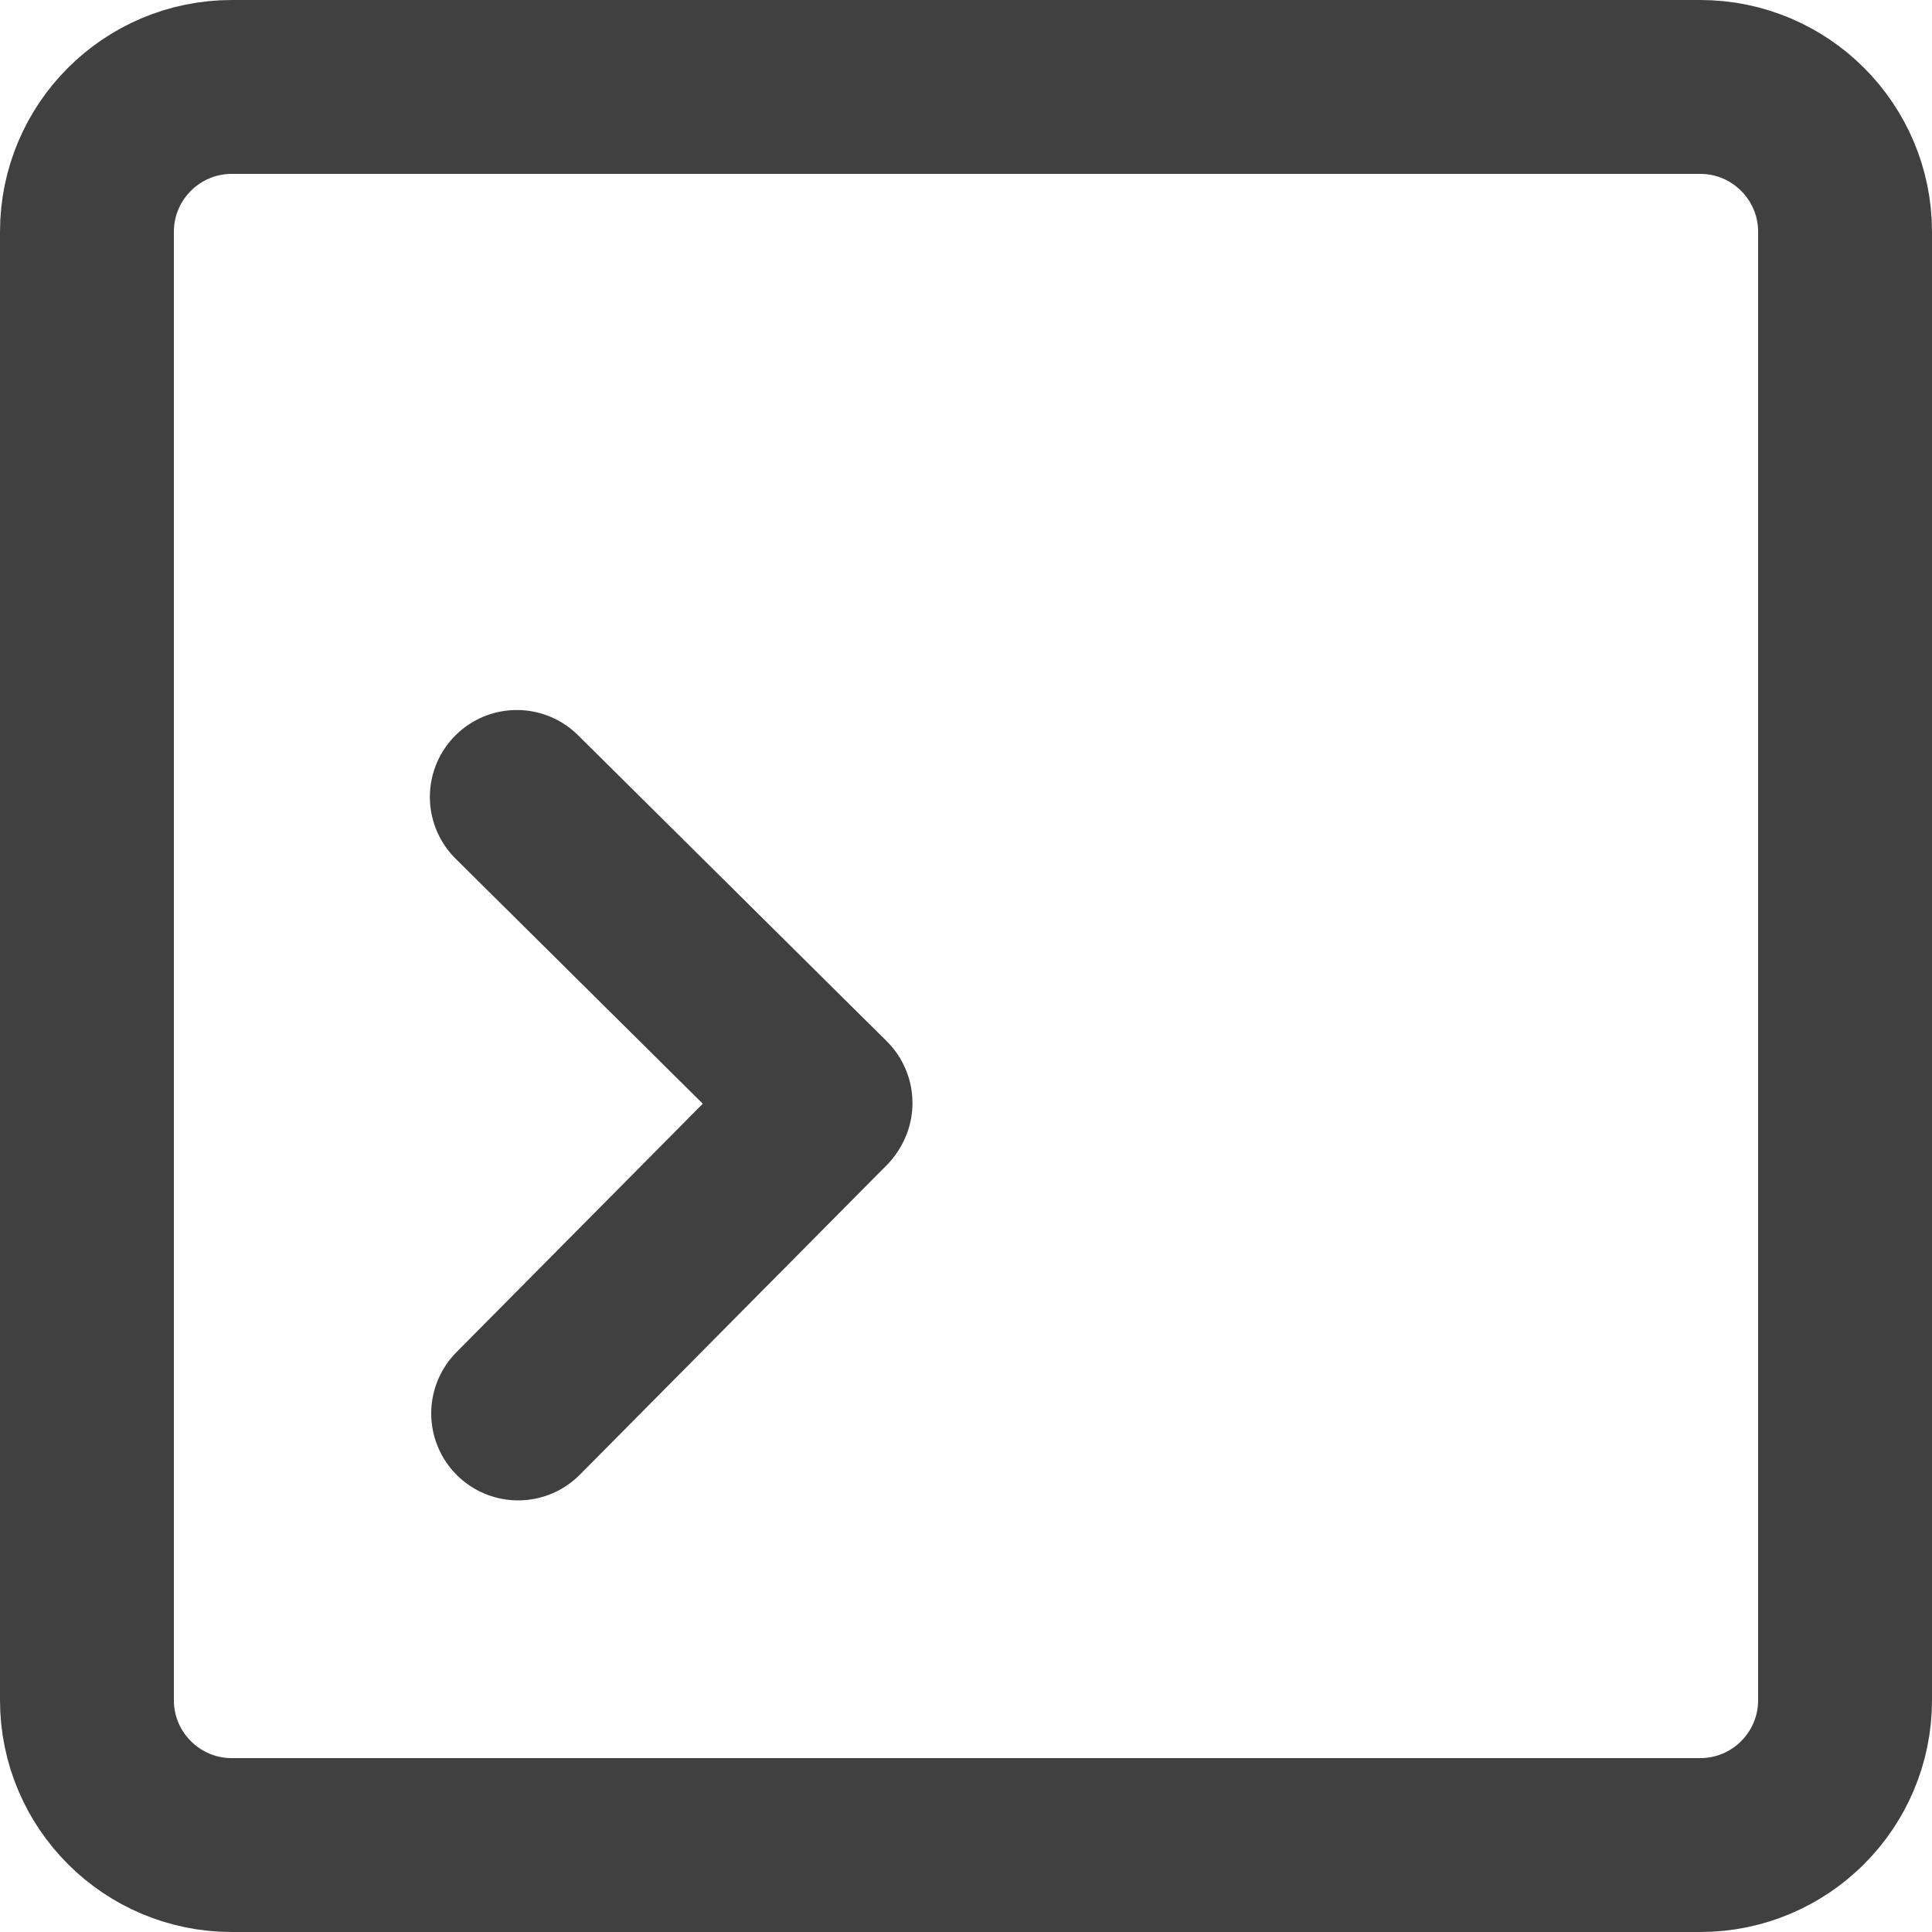
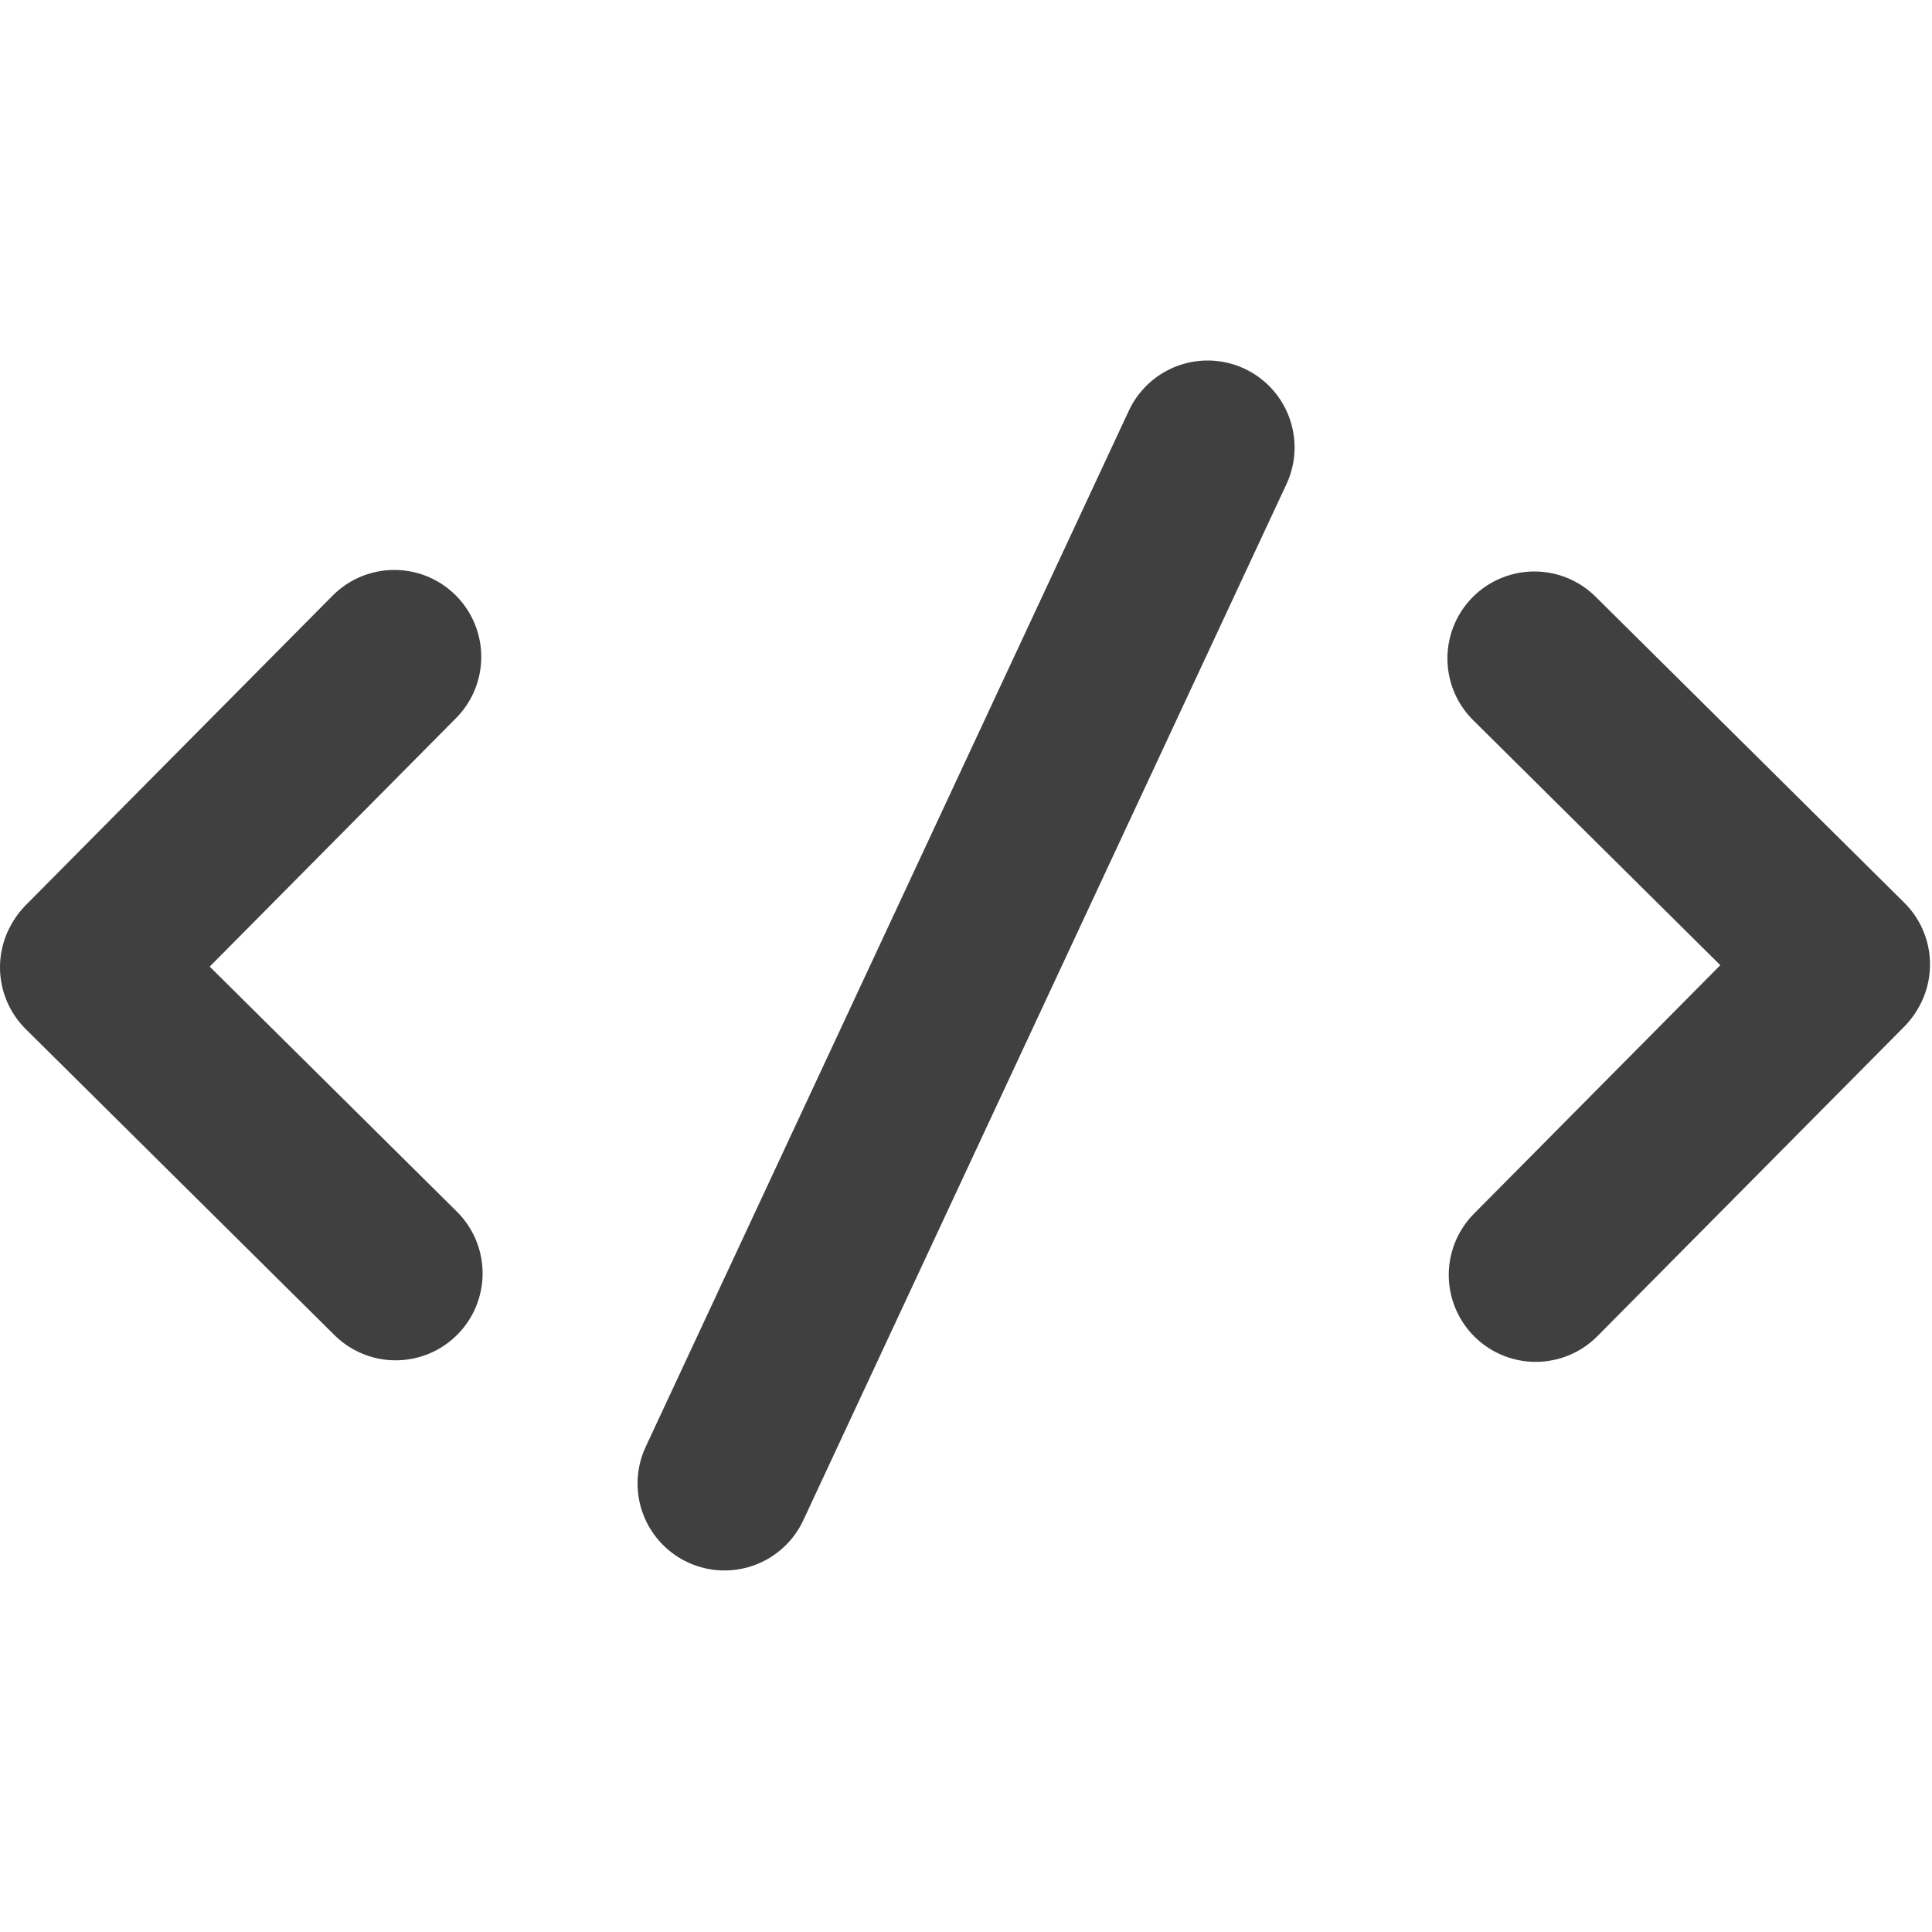
<svg xmlns="http://www.w3.org/2000/svg" width="400" height="400" viewBox="0 0 400 400" fill="none">
-   <path d="M48 18H352C368.569 18 382 31.431 382 48V352C382 368.569 368.569 382 352 382H48C31.431 382 18 368.569 18 352V48C18 31.431 31.431 18 48 18Z" stroke="#404040" stroke-width="36" />
-   <path d="M107.277 292.639L170.64 228.723" stroke="#404040" stroke-width="36" stroke-linecap="round" stroke-linejoin="round" />
-   <path d="M107 165L170.917 228.362" stroke="#404040" stroke-width="36" stroke-linecap="round" stroke-linejoin="round" />
+   <path d="M150 307.148L250.028 92.638" stroke="#404040" stroke-width="36" stroke-linecap="round" stroke-linejoin="round" />
+   <path d="M317.949 263.958L381.312 200.042" stroke="#404040" stroke-width="36" stroke-linecap="round" stroke-linejoin="round" />
+   <path d="M317.672 136.319L381.589 199.681" stroke="#404040" stroke-width="36" stroke-linecap="round" stroke-linejoin="round" />
+   <path d="M18 200.277L81.917 263.639" stroke="#404040" stroke-width="36" stroke-linecap="round" stroke-linejoin="round" />
+   <path d="M18.277 199.917L81.64 136" stroke="#404040" stroke-width="36" stroke-linecap="round" stroke-linejoin="round" />
</svg>
